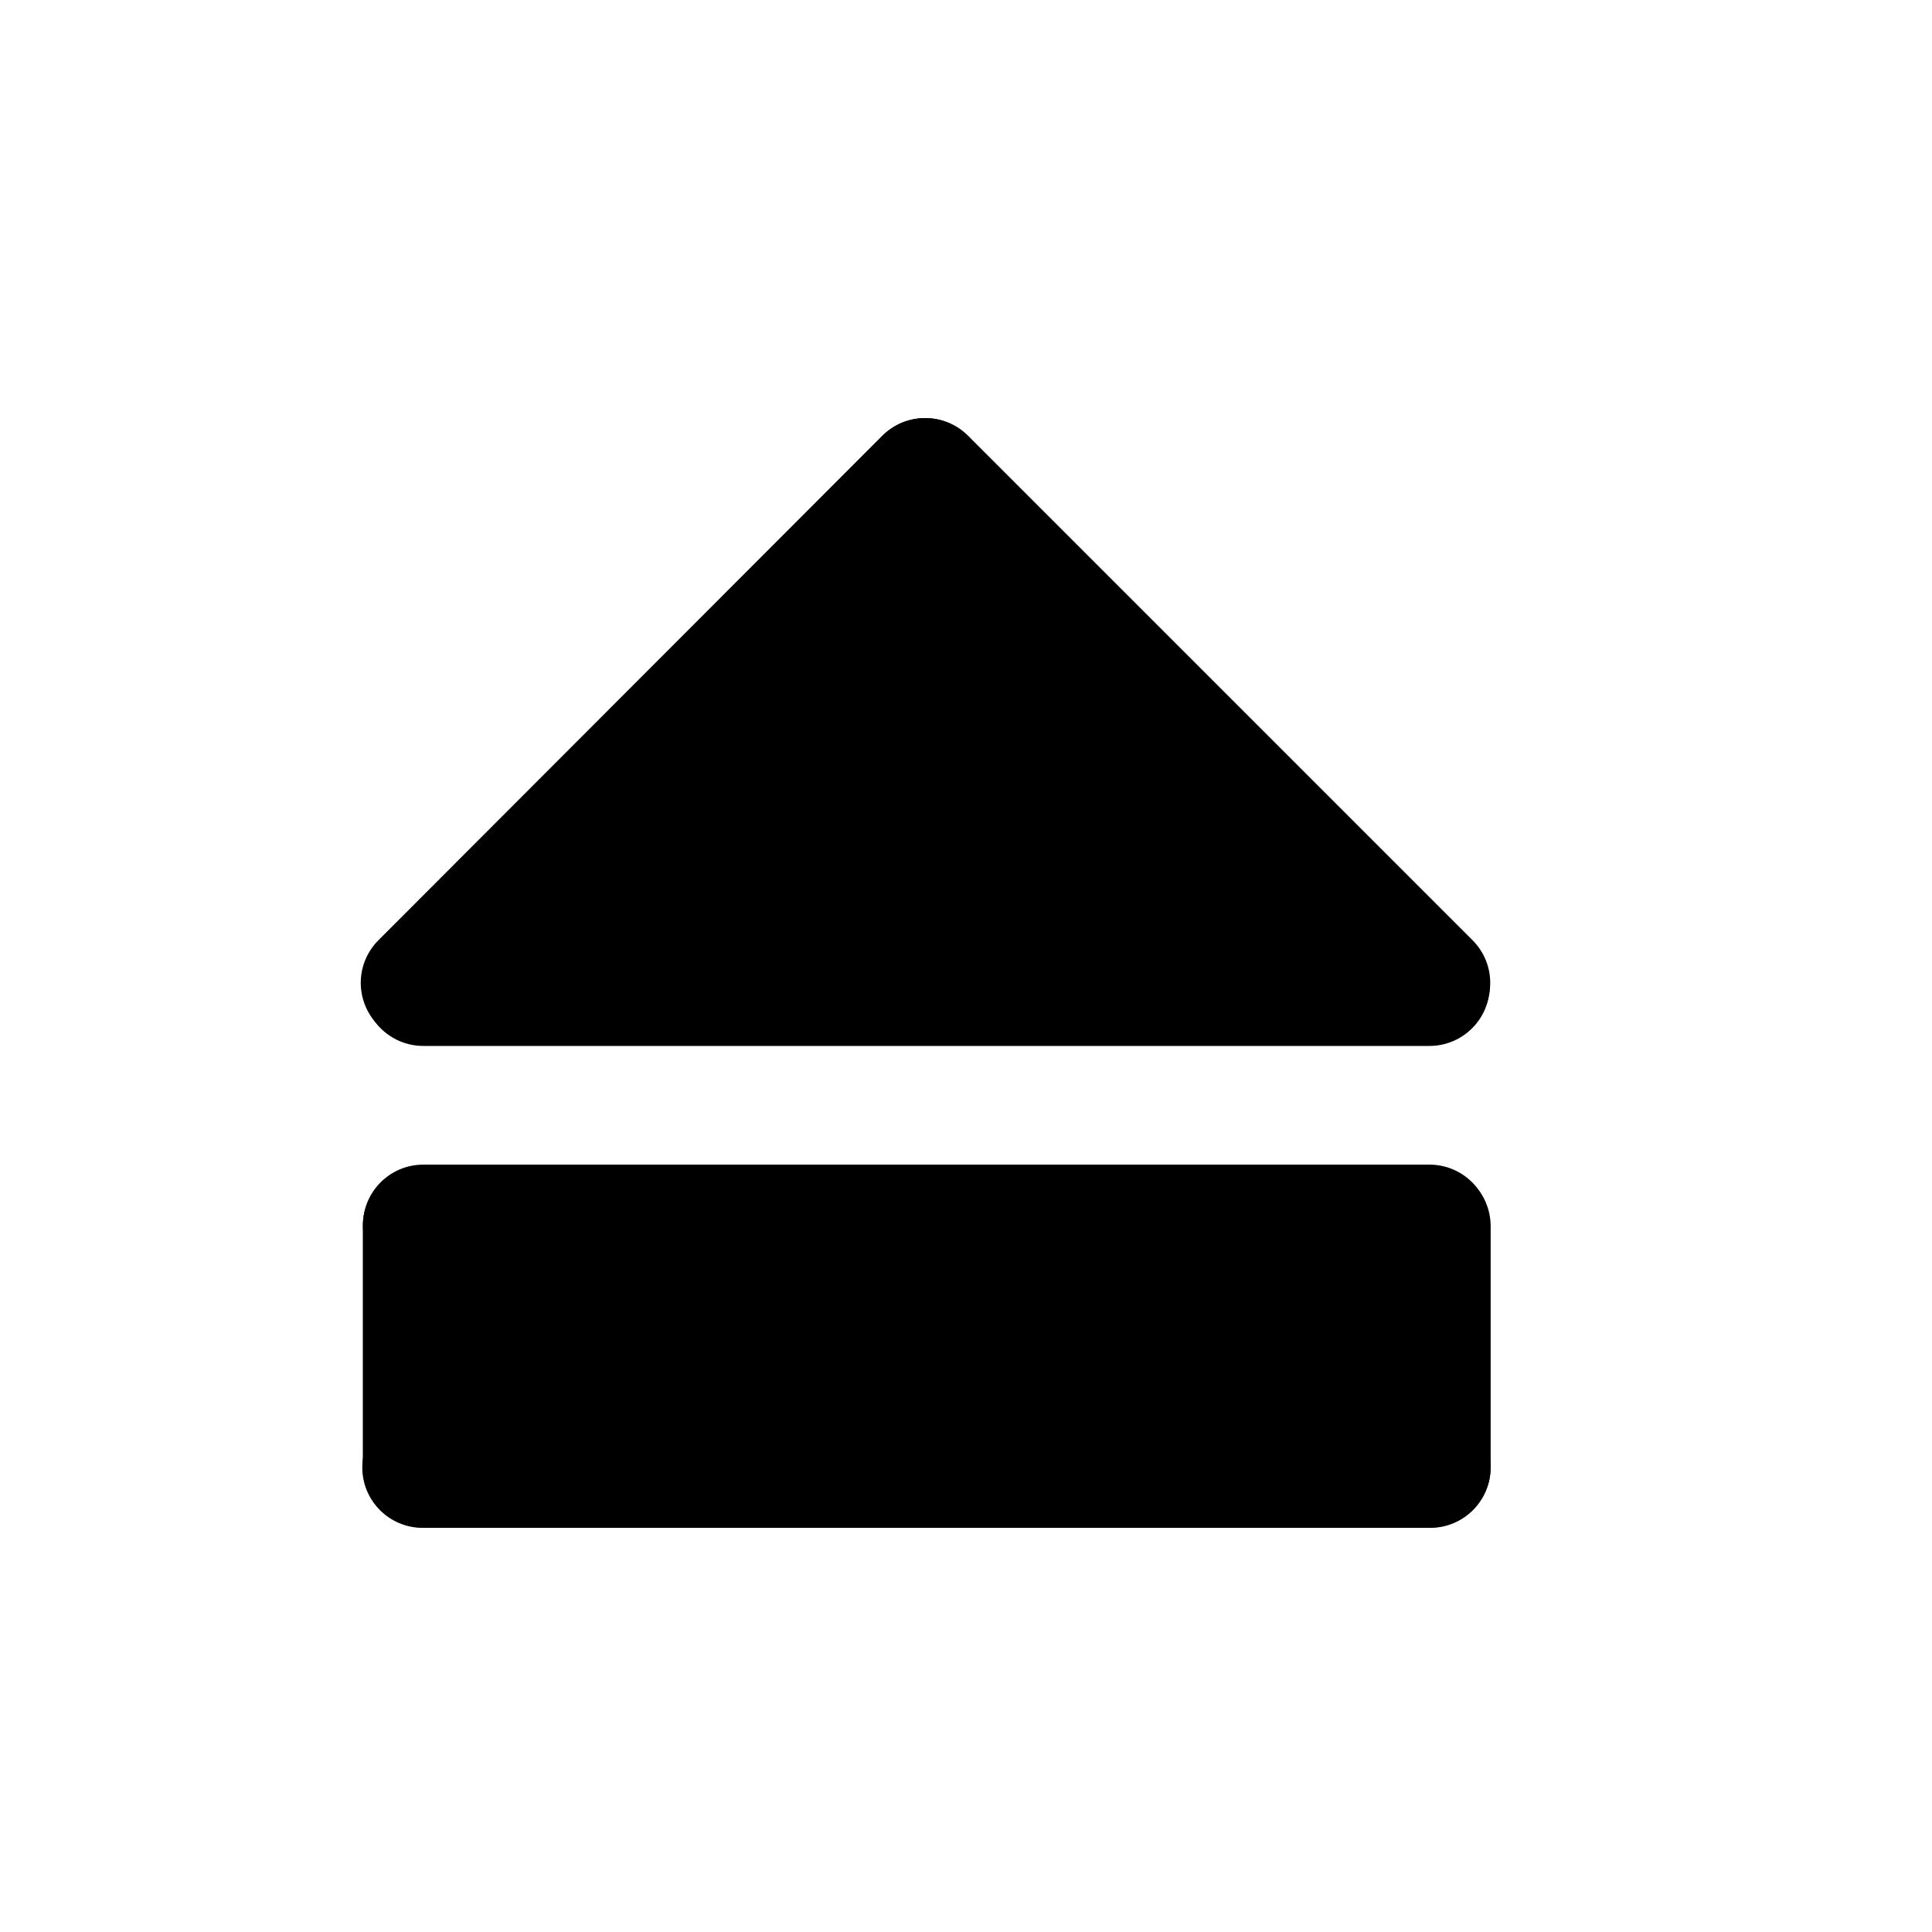
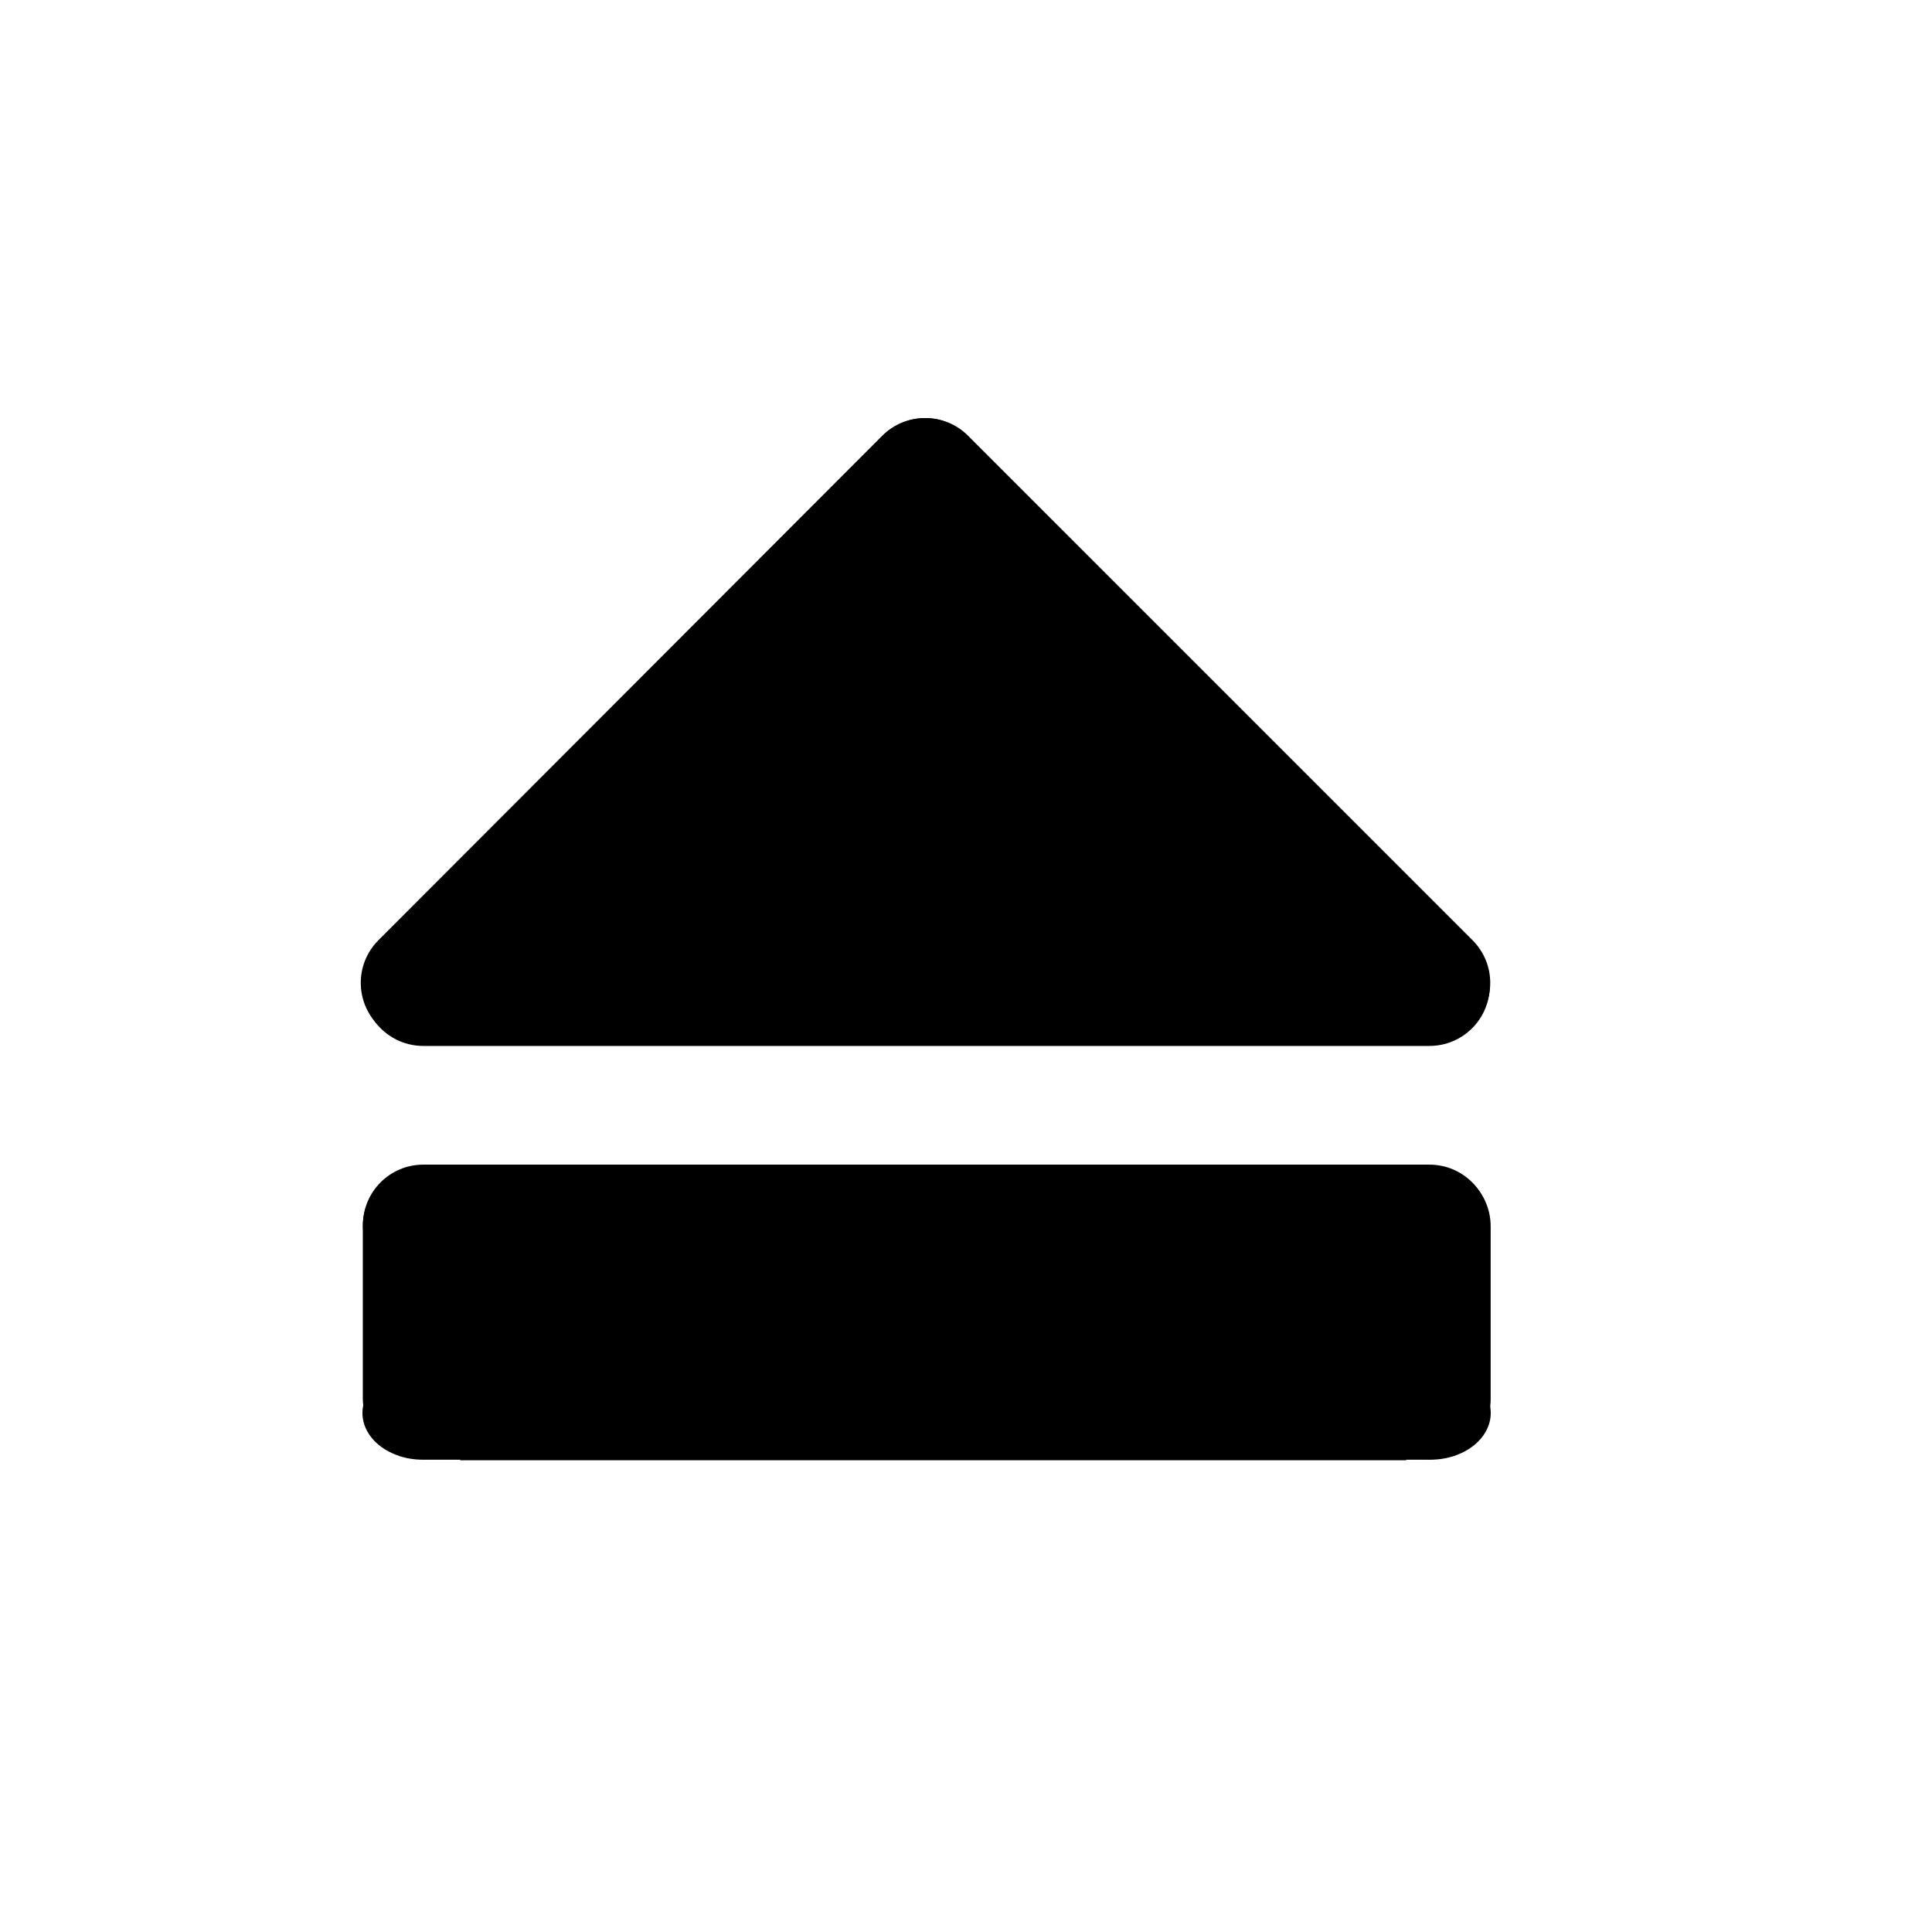
<svg xmlns="http://www.w3.org/2000/svg" width="48" height="48" id="svg2" version="1.0">
  <defs id="defs4">
    </defs>
  <g style="display:inline" id="layer1">
    <rect style="fill:#000000;fill-opacity:1;stroke:none;display:inline" id="rect2763" width="3" height="27.997" x="28.935" y="-37.014" rx="1.5" ry="1.5" transform="matrix(0,1,-1,0,0,0)" />
-     <rect ry="1.5" rx="1.5" y="-37.95" x="-37.035" height="8.983" width="3" id="rect2827" style="fill:#000000;fill-opacity:1;stroke:none;display:inline" transform="scale(-1,-1)" />
-     <rect style="fill:#000000;fill-opacity:1;stroke:none;display:inline" id="rect2829" width="3" height="28.032" x="34.959" y="-37.033" rx="1.5" ry="1.5" transform="matrix(0,1,-1,0,0,0)" />
-     <rect transform="scale(-1,-1)" style="fill:#000000;fill-opacity:1;stroke:none;display:inline" id="rect2853" width="3" height="8.983" x="-12.014" y="-37.95" rx="1.5" ry="1.5" />
+     <rect ry="1.5" rx="1.5" y="-36.253" x="-37.035" height="7.286" width="3" id="rect2827" style="fill:#000000;fill-opacity:1;stroke:none;display:inline" transform="scale(-1,-1)" />
+     <rect style="fill:#000000;fill-opacity:1;stroke:none;display:inline" id="rect2829" width="2.322" height="28.032" x="33.944" y="-37.037" rx="1.5" ry="1.5" transform="matrix(0,1,-1,0,0,0)" />
+     <rect transform="scale(-1,-1)" style="fill:#000000;fill-opacity:1;stroke:none;display:inline" id="rect2853" width="3" height="7.265" x="-12.014" y="-36.232" rx="1.5" ry="1.5" />
    <rect style="fill:#000000;fill-opacity:1;stroke:none" id="rect2855" width="5.225" height="23.501" x="31.055" y="-34.935" rx="0" ry="0" transform="matrix(0,1,-1,0,0,0)" />
    <rect transform="matrix(0,1,-1,0,0,0)" ry="1.5" rx="1.5" y="-37.014" x="22.986" height="27.997" width="3" id="rect2792" style="fill:#000000;fill-opacity:1;stroke:none;display:inline" />
    <path transform="matrix(0.7071068,0.7071068,-0.7071068,0.7071068,0,0)" style="fill:#000000;fill-opacity:1;stroke:none;display:inline" d="m 24.654,-9.341 c 0.831,0 1.5,0.669 1.5,1.5 l 0.012,17.708 c 0,0.831 -0.669,1.5 -1.5,1.5 -0.831,0 -1.5,-0.669 -1.5,-1.5 l -0.012,-17.708 c 0,-0.831 0.669,-1.5 1.5,-1.5 z" id="rect2794" />
    <path transform="matrix(-0.7071068,0.7071068,0.7071068,0.7071068,0,0)" style="fill:#000000;fill-opacity:1;stroke:none;display:inline" d="m -7.852,23.165 c 0.831,0 1.5,0.669 1.5,1.5 l 0,17.72 c 0,0.831 -0.669,1.5 -1.5,1.5 -0.831,0 -1.5,-0.669 -1.5,-1.5 l 0,-17.72 c 0,-0.831 0.669,-1.5 1.5,-1.5 z" id="rect2796" />
    <path style="fill:#000000;fill-opacity:1;stroke:none" d="M 23.384,12.617 34.403,24.732 12.044,24.088 23.384,12.617 z" id="rect2802" />
  </g>
</svg>
